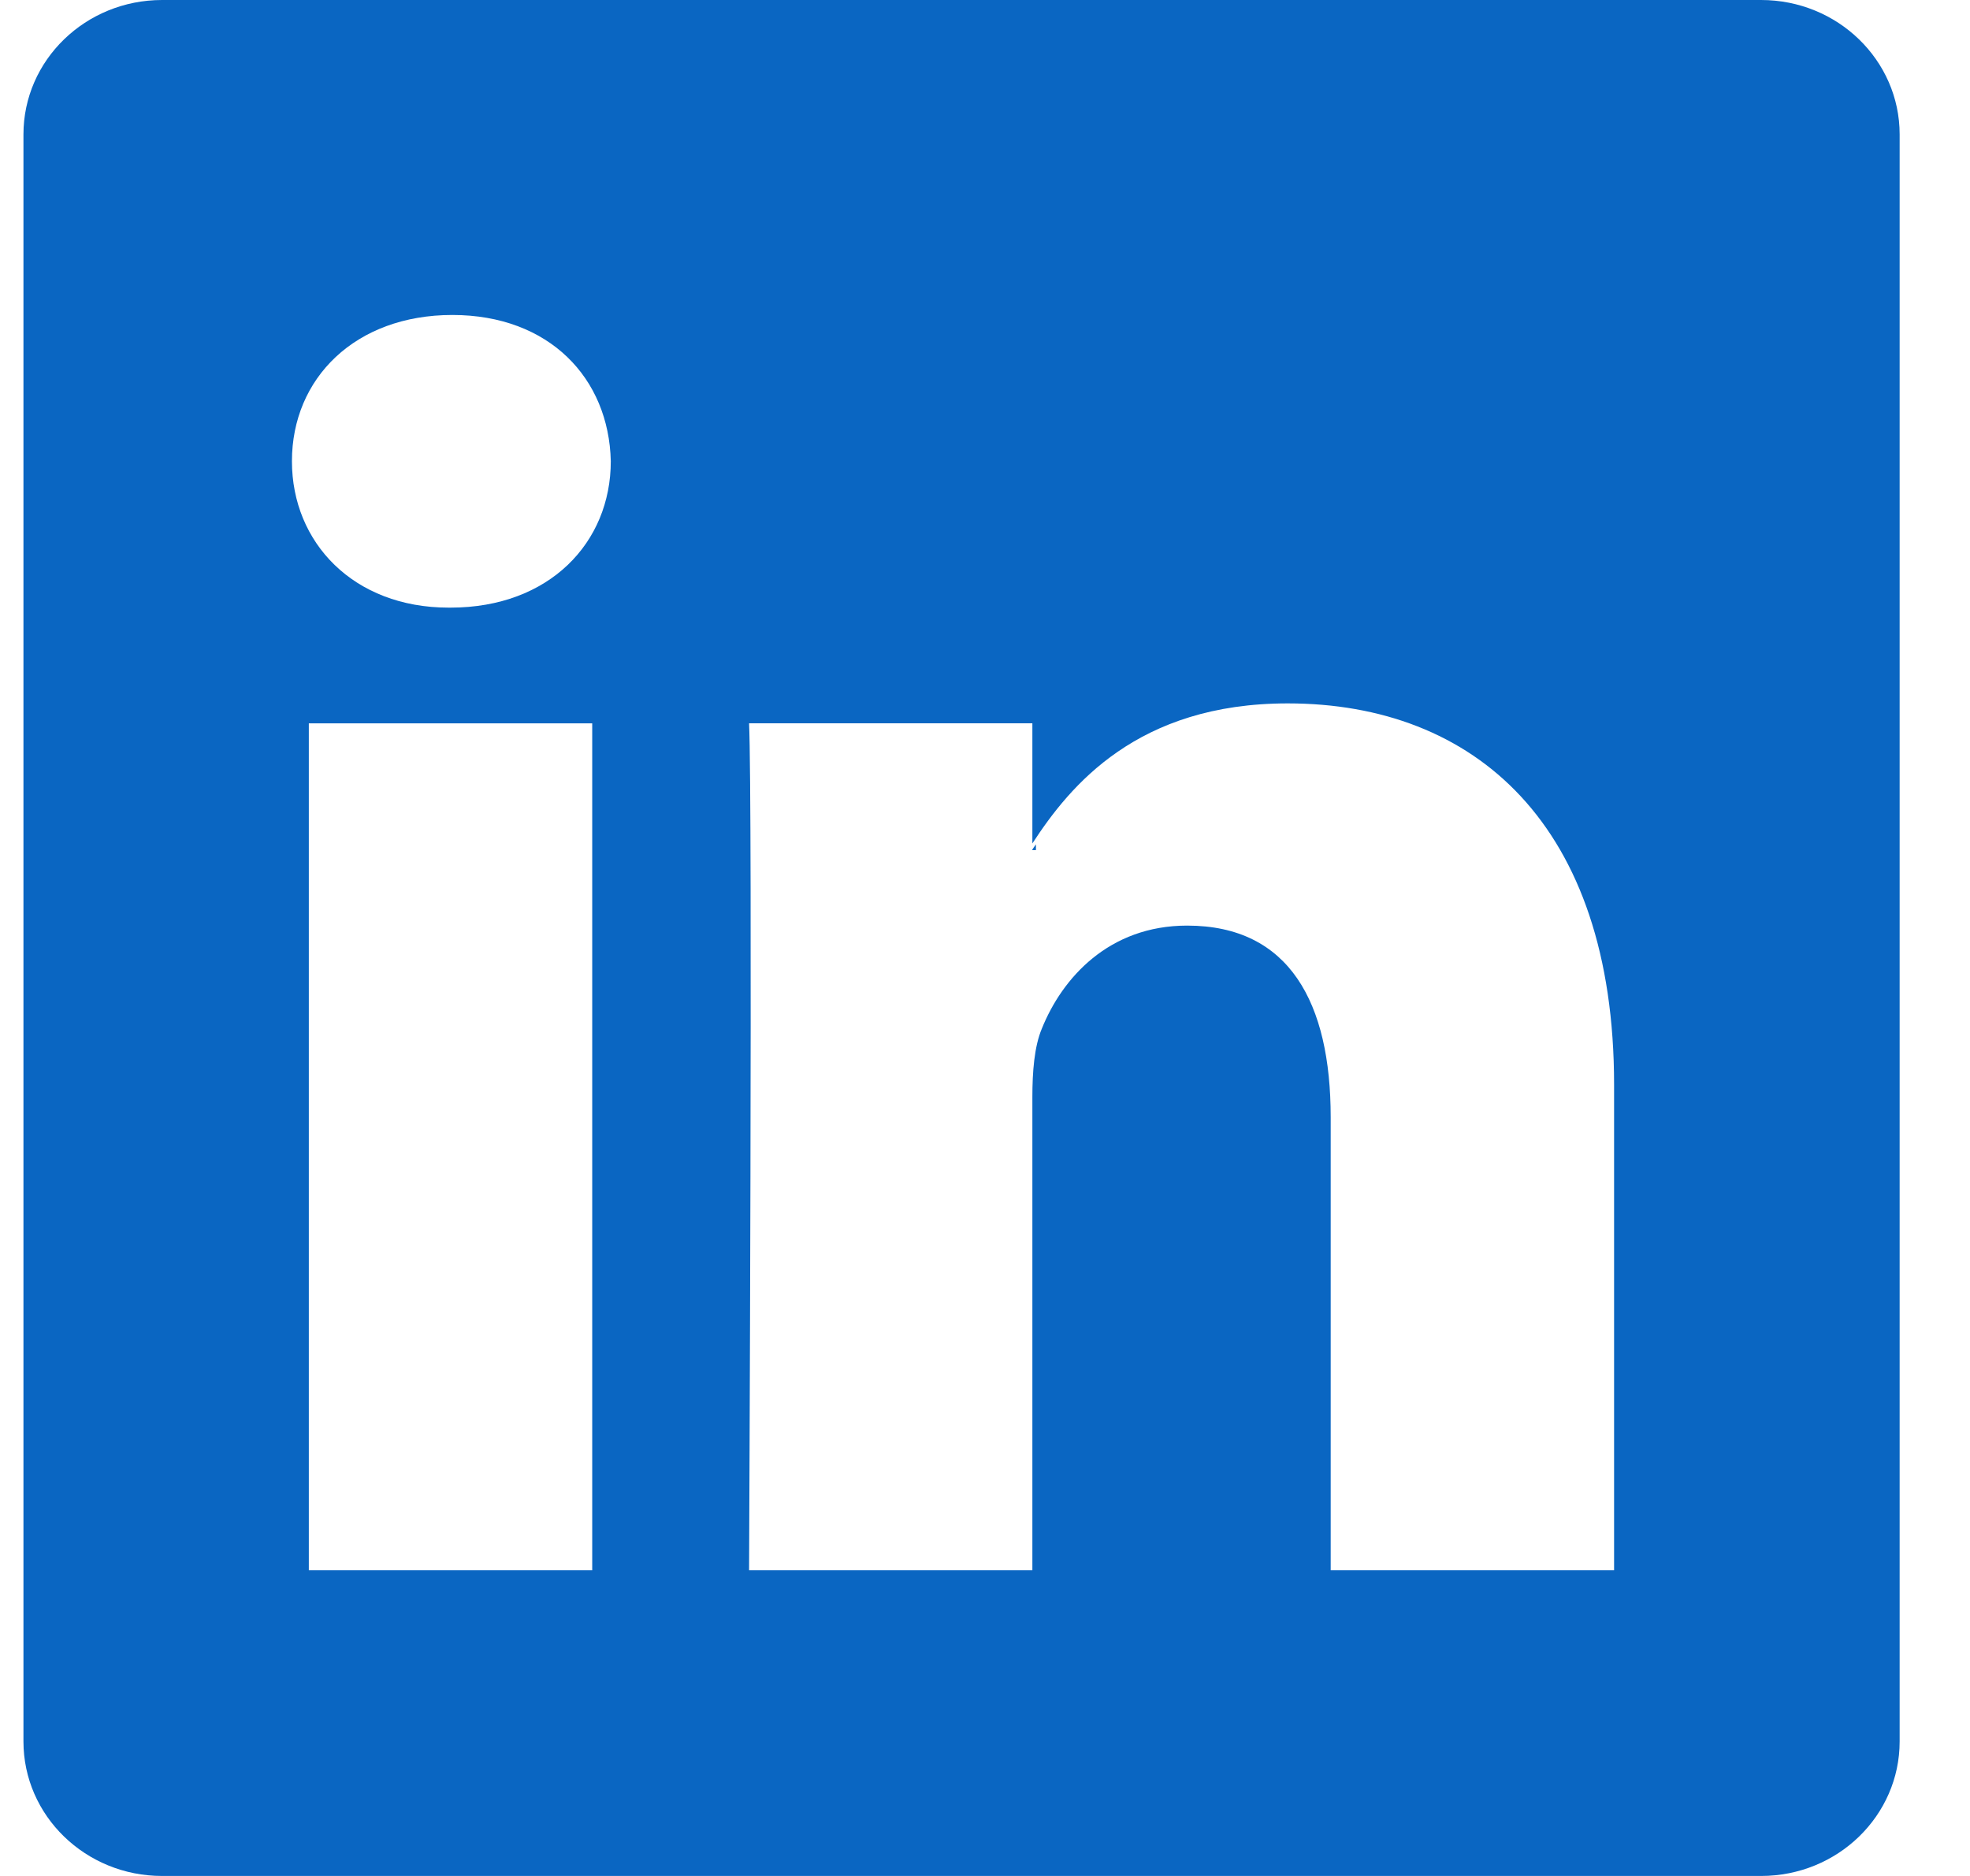
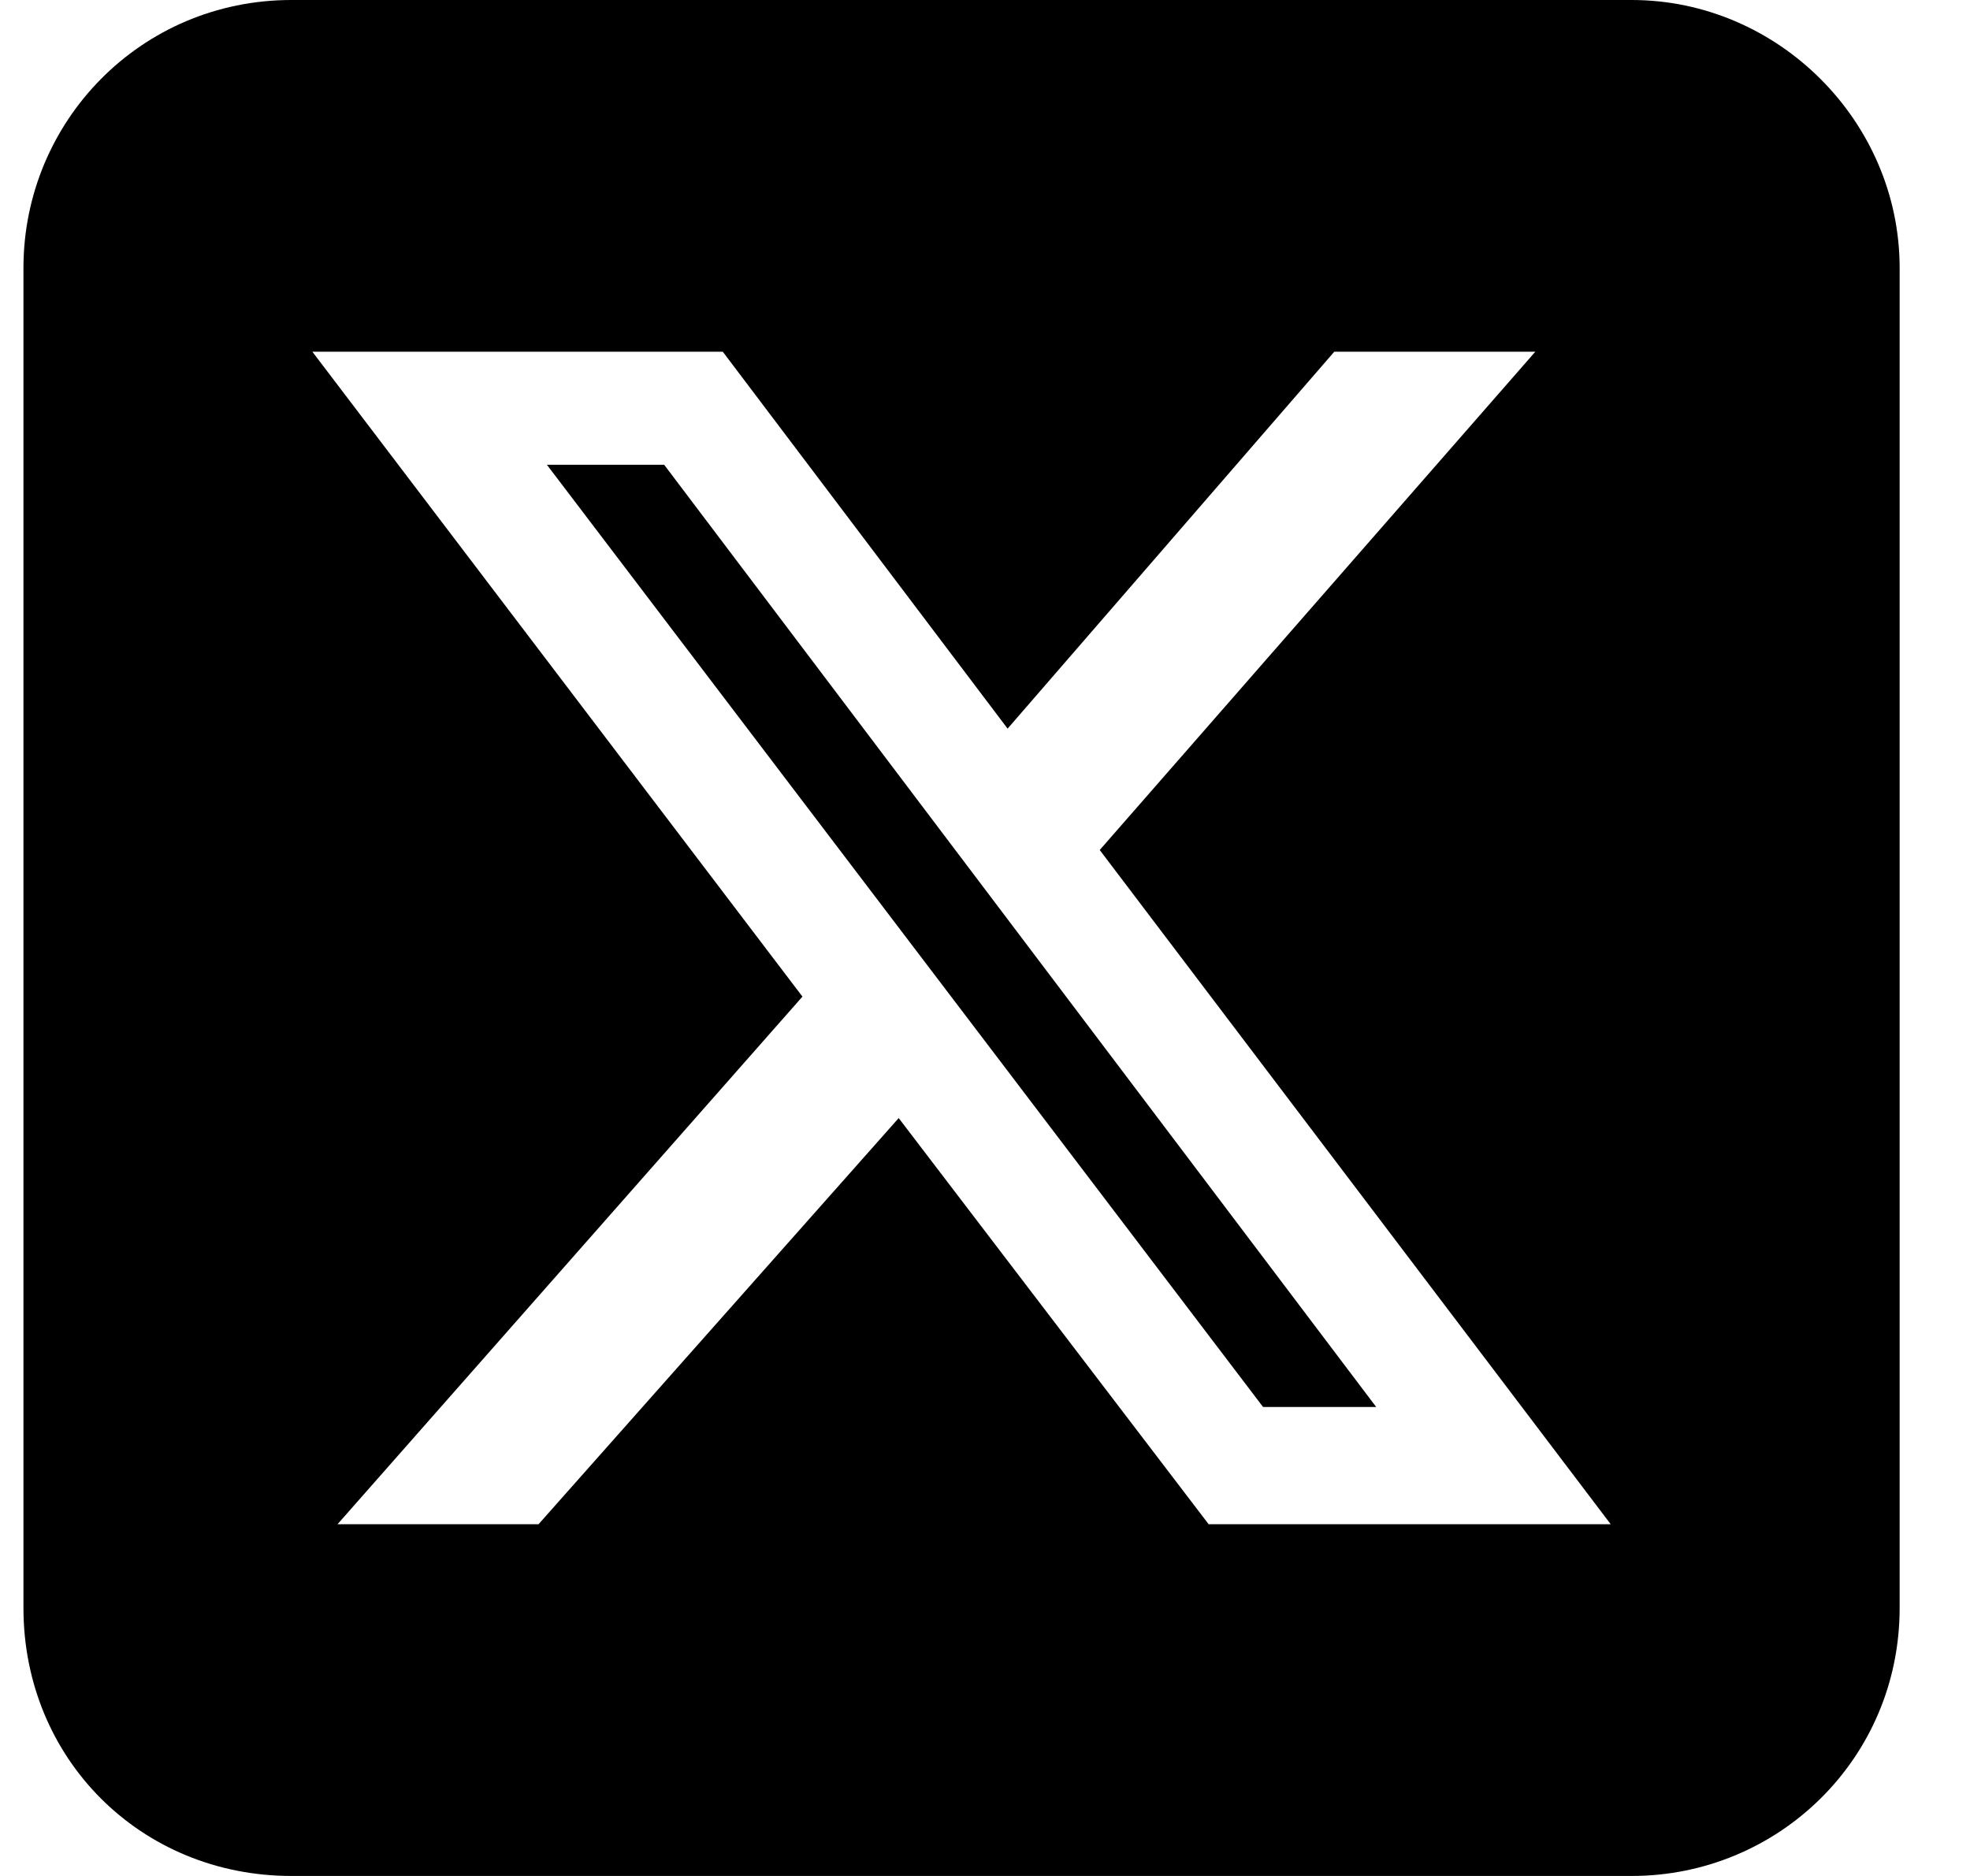
<svg xmlns="http://www.w3.org/2000/svg" width="21" height="20" viewBox="0 0 21 20" fill="none">
-   <path fill-rule="evenodd" clip-rule="evenodd" d="M18.773 0H1.728C0.912 0 0.25 0.641 0.25 1.433V18.566C0.25 19.358 0.912 20 1.728 20H18.773C19.589 20 20.25 19.358 20.25 18.566V1.433C20.25 0.642 19.589 0 18.773 0ZM6.313 16.741H3.292V7.712H6.313V16.741ZM4.782 6.478H4.803C5.856 6.478 6.511 5.785 6.511 4.917C6.491 4.032 5.855 3.358 4.822 3.358C3.788 3.358 3.112 4.032 3.112 4.917C3.112 5.785 3.769 6.478 4.782 6.478ZM17.206 16.741H14.185V11.91C14.185 10.696 13.748 9.868 12.655 9.868C11.82 9.868 11.323 10.427 11.106 10.966C11.025 11.159 11.005 11.428 11.005 11.697V16.741H7.985C7.985 16.741 8.024 8.558 7.985 7.711H11.005V8.992C11.406 8.376 12.123 7.499 13.727 7.499C15.716 7.499 17.206 8.789 17.206 11.564V16.741ZM11.043 9.002C11.028 9.023 11.012 9.045 11.001 9.063H11.043V9.002Z" fill="#0A66C2" />
+   <path d="M3.107 0H17.393C18.955 0 20.25 1.295 20.25 2.857V17.143C20.25 18.75 18.955 20 17.393 20H3.107C1.5 20 0.25 18.75 0.25 17.143V2.857C0.25 1.295 1.5 0 3.107 0ZM16.366 3.75H14.223L10.741 7.768L7.705 3.75H3.33L8.554 10.625L3.598 16.25H5.741L9.58 11.92L12.884 16.25H17.17L11.723 9.062L16.366 3.75ZM14.67 15H13.464L5.83 4.955H7.08L14.67 15Z" fill="black" />
</svg>
